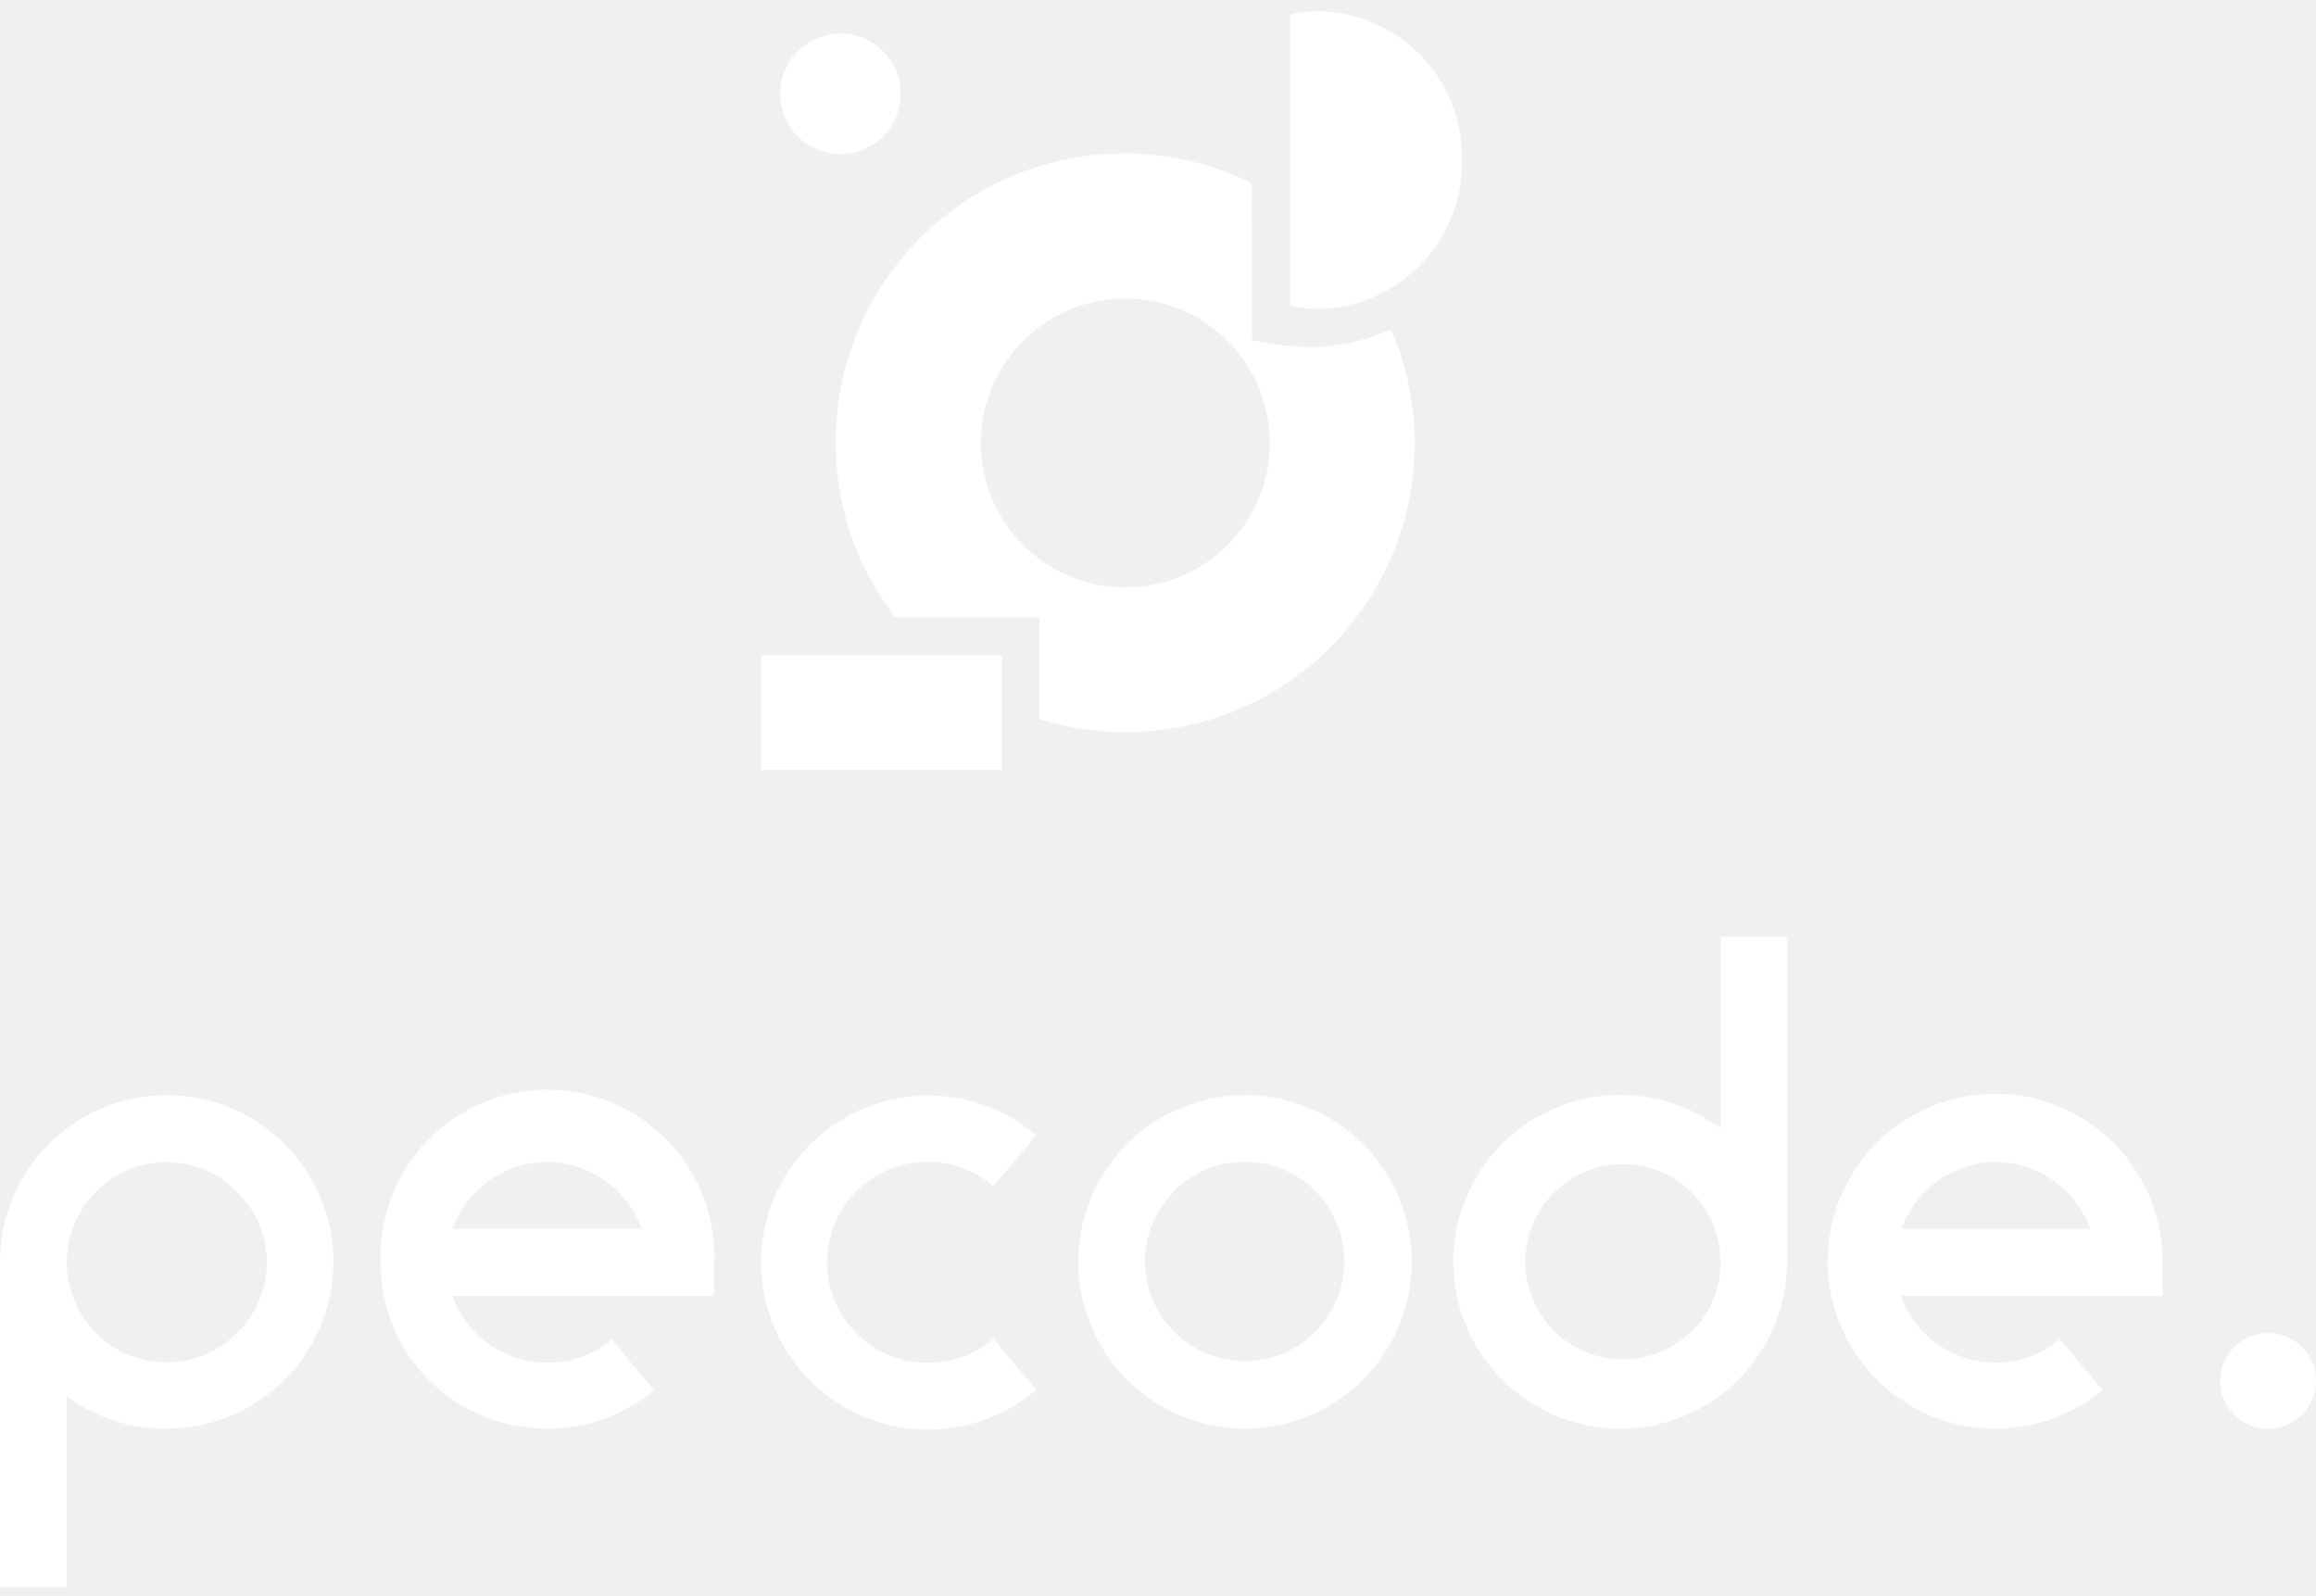
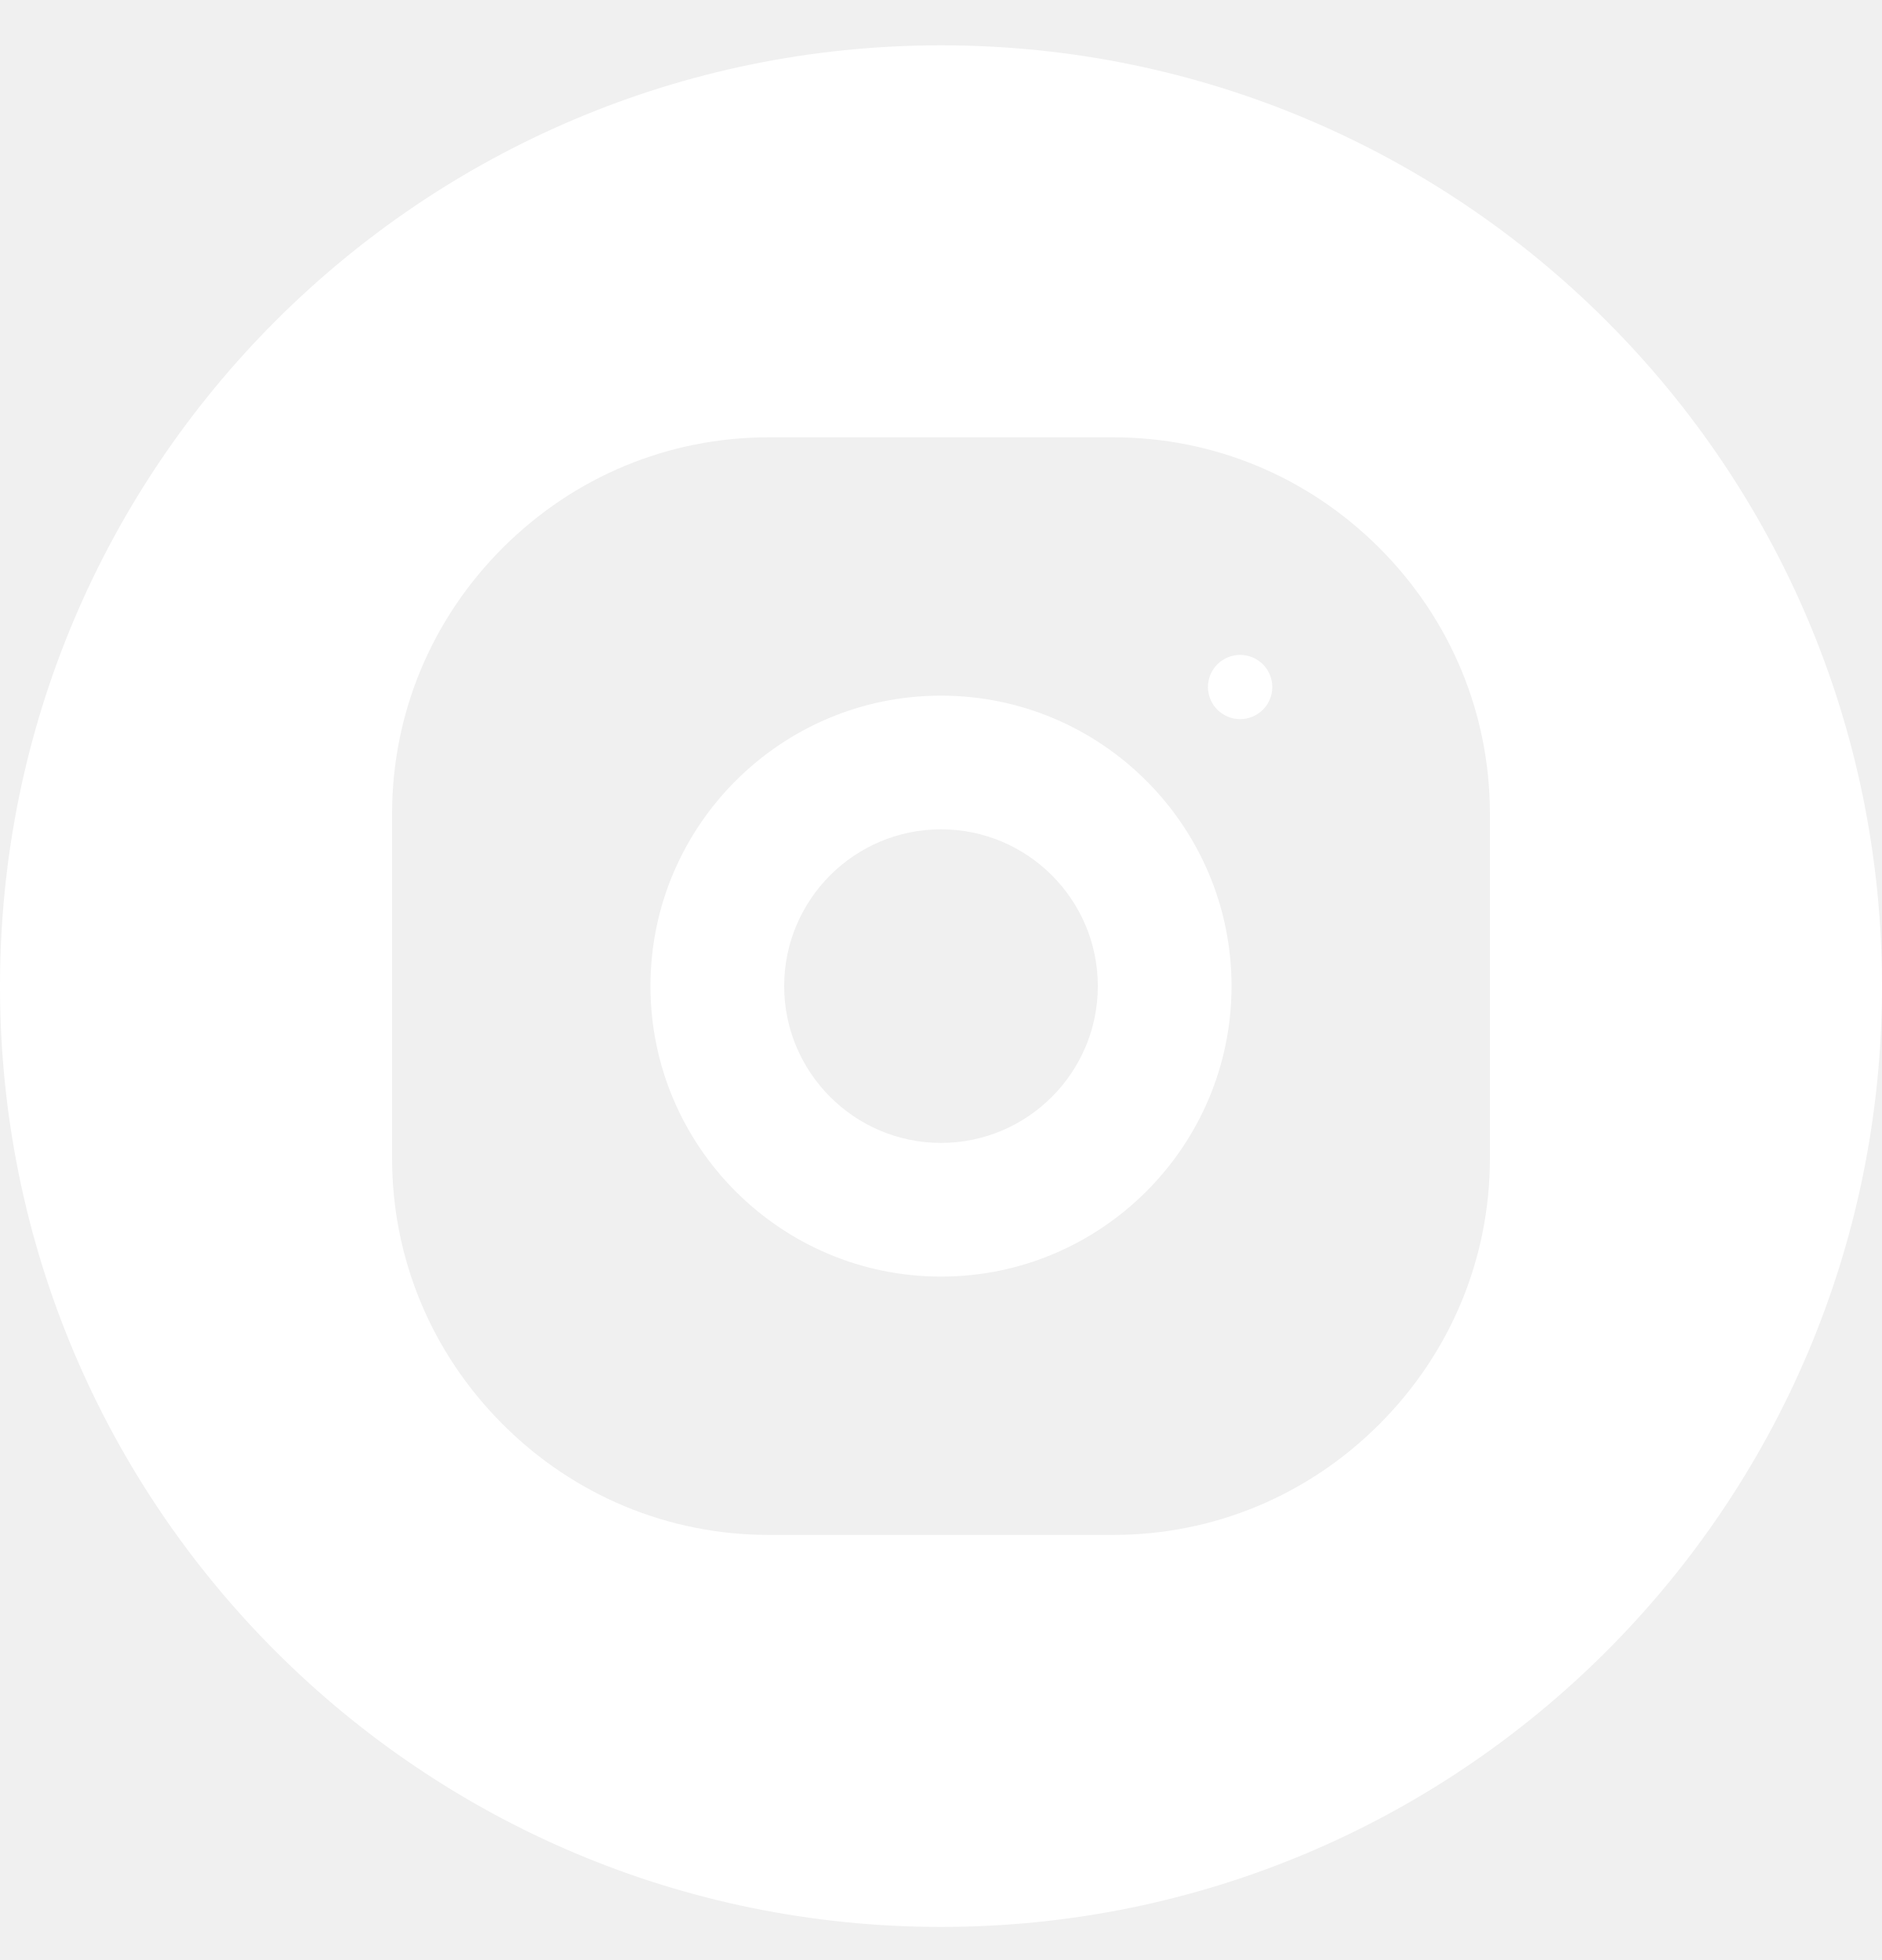
- <svg xmlns="http://www.w3.org/2000/svg" width="119" height="82" viewBox="0 0 119 82" fill="none">
-   <path d="M43.183 7.916C44.893 7.916 46.28 6.529 46.28 4.818C46.28 3.108 44.893 1.721 43.183 1.721C41.472 1.721 40.086 3.108 40.086 4.818C40.086 6.529 41.472 7.916 43.183 7.916Z" fill="white" />
-   <path fill-rule="evenodd" clip-rule="evenodd" d="M64.329 17.469C65.375 17.715 66.447 17.835 67.522 17.827C68.889 17.803 70.236 17.491 71.474 16.911C72.449 19.17 72.847 21.637 72.632 24.089C72.417 26.54 71.595 28.9 70.24 30.955C68.886 33.01 67.042 34.695 64.874 35.859C62.705 37.023 60.282 37.63 57.821 37.623C56.327 37.624 54.841 37.398 53.415 36.952V31.717H45.983C43.954 29.06 42.882 25.796 42.94 22.453C42.999 19.111 44.185 15.886 46.306 13.302C48.427 10.719 51.358 8.927 54.625 8.218C57.892 7.51 61.302 7.926 64.303 9.399L64.329 17.469ZM57.821 30.19C59.289 30.19 60.724 29.755 61.945 28.939C63.166 28.123 64.118 26.963 64.68 25.606C65.242 24.25 65.388 22.757 65.102 21.317C64.816 19.876 64.109 18.553 63.07 17.515C62.032 16.477 60.709 15.769 59.269 15.483C57.829 15.196 56.336 15.344 54.98 15.905C53.623 16.467 52.464 17.419 51.648 18.64C50.832 19.861 50.397 21.297 50.397 22.765C50.397 24.734 51.179 26.623 52.571 28.015C53.964 29.408 55.852 30.19 57.821 30.19Z" fill="white" />
-   <path d="M51.47 33.671H39.117V39.551H51.47V33.671Z" fill="white" />
-   <path d="M66.3 15.724C66.782 15.822 67.273 15.872 67.765 15.872C69.754 15.833 71.645 15.006 73.024 13.573C74.403 12.14 75.157 10.218 75.12 8.229C75.139 7.242 74.964 6.26 74.603 5.34C74.242 4.421 73.704 3.582 73.018 2.871C72.332 2.16 71.513 1.591 70.607 1.198C69.701 0.804 68.727 0.594 67.739 0.578C67.255 0.579 66.773 0.631 66.3 0.735V15.724Z" fill="white" />
-   <path d="M119 70.961C119 71.448 118.856 71.923 118.585 72.328C118.315 72.733 117.931 73.048 117.481 73.234C117.032 73.42 116.537 73.469 116.06 73.374C115.583 73.279 115.144 73.045 114.8 72.701C114.456 72.357 114.222 71.918 114.127 71.441C114.032 70.964 114.081 70.469 114.267 70.019C114.453 69.57 114.769 69.186 115.173 68.915C115.578 68.645 116.053 68.501 116.54 68.501C116.863 68.499 117.184 68.562 117.483 68.686C117.782 68.809 118.053 68.99 118.282 69.219C118.511 69.447 118.692 69.719 118.815 70.018C118.938 70.317 119.001 70.638 119 70.961Z" fill="white" />
-   <path d="M8.567 56.277C6.295 56.277 4.116 57.179 2.509 58.786C0.903 60.393 0 62.572 0 64.844L0 81.552H3.428V71.746C4.912 72.85 6.718 73.436 8.567 73.412C9.692 73.412 10.806 73.191 11.845 72.76C12.884 72.329 13.829 71.698 14.624 70.903C15.42 70.107 16.051 69.163 16.481 68.123C16.912 67.084 17.133 65.97 17.133 64.844C17.133 63.719 16.912 62.605 16.481 61.566C16.051 60.526 15.42 59.582 14.624 58.786C13.829 57.99 12.884 57.359 11.845 56.929C10.806 56.498 9.692 56.277 8.567 56.277ZM12.17 68.491C11.703 68.974 11.143 69.356 10.523 69.614C9.903 69.872 9.238 70.001 8.567 69.992C7.89 70.005 7.218 69.878 6.592 69.62C5.966 69.362 5.4 68.978 4.929 68.491C3.969 67.531 3.43 66.229 3.43 64.871C3.43 63.513 3.969 62.21 4.929 61.25C5.398 60.764 5.961 60.377 6.583 60.113C7.205 59.849 7.874 59.713 8.549 59.713C9.225 59.713 9.894 59.849 10.516 60.113C11.138 60.377 11.7 60.764 12.17 61.25C12.658 61.718 13.046 62.28 13.312 62.902C13.577 63.525 13.714 64.194 13.714 64.871C13.714 65.547 13.577 66.217 13.312 66.839C13.046 67.461 12.658 68.023 12.17 68.491Z" fill="white" />
-   <path d="M28.125 73.412C30.128 73.415 32.069 72.717 33.612 71.44L31.432 68.823C30.511 69.609 29.336 70.033 28.125 70.018C27.057 70.023 26.014 69.696 25.14 69.082C24.266 68.467 23.605 67.596 23.249 66.589H36.701V64.844C36.737 63.696 36.543 62.551 36.129 61.479C35.714 60.407 35.089 59.429 34.289 58.604C33.49 57.778 32.532 57.122 31.474 56.674C30.416 56.225 29.279 55.994 28.13 55.994C26.98 55.994 25.843 56.225 24.785 56.674C23.727 57.122 22.77 57.778 21.97 58.604C21.17 59.429 20.545 60.407 20.131 61.479C19.716 62.551 19.522 63.696 19.559 64.844C19.548 65.972 19.762 67.091 20.189 68.135C20.616 69.18 21.247 70.128 22.044 70.926C22.842 71.724 23.791 72.355 24.835 72.781C25.879 73.208 26.997 73.423 28.125 73.412ZM28.125 59.706C29.184 59.72 30.214 60.055 31.079 60.668C31.943 61.28 32.602 62.14 32.967 63.134H23.249C23.616 62.134 24.28 61.27 25.151 60.658C26.023 60.045 27.06 59.713 28.125 59.706Z" fill="white" />
-   <path d="M63.971 73.412C65.665 73.412 67.322 72.91 68.73 71.968C70.139 71.027 71.237 69.689 71.886 68.123C72.534 66.558 72.704 64.835 72.373 63.173C72.043 61.511 71.227 59.984 70.029 58.786C68.831 57.588 67.304 56.772 65.642 56.441C63.98 56.111 62.258 56.28 60.693 56.929C59.127 57.577 57.789 58.675 56.848 60.084C55.907 61.493 55.404 63.15 55.404 64.844C55.404 67.117 56.307 69.296 57.913 70.903C59.52 72.51 61.699 73.412 63.971 73.412ZM60.333 61.197C61.172 60.359 62.275 59.838 63.455 59.722C64.635 59.607 65.818 59.904 66.803 60.564C67.788 61.224 68.514 62.205 68.856 63.34C69.198 64.475 69.137 65.694 68.681 66.789C68.225 67.883 67.404 68.785 66.357 69.342C65.31 69.898 64.103 70.074 62.941 69.84C61.778 69.605 60.734 68.975 59.985 68.056C59.236 67.137 58.828 65.987 58.833 64.801C58.832 64.137 58.965 63.48 59.223 62.869C59.48 62.258 59.858 61.704 60.333 61.241V61.197Z" fill="white" />
-   <path d="M88.406 57.987C86.862 56.825 84.971 56.219 83.039 56.267C81.108 56.314 79.249 57.013 77.764 58.249C76.279 59.485 75.255 61.187 74.858 63.078C74.461 64.969 74.714 66.939 75.576 68.668C76.439 70.397 77.859 71.785 79.609 72.605C81.358 73.426 83.333 73.632 85.214 73.189C87.095 72.746 88.771 71.682 89.971 70.167C91.171 68.653 91.825 66.777 91.826 64.845V48.137H88.406V57.987ZM86.862 68.457C86.028 69.257 84.944 69.744 83.792 69.837C82.641 69.929 81.493 69.622 80.542 68.966C79.591 68.31 78.895 67.345 78.573 66.236C78.251 65.126 78.321 63.94 78.772 62.876C79.224 61.812 80.028 60.937 81.05 60.398C82.072 59.859 83.249 59.69 84.381 59.918C85.514 60.147 86.533 60.759 87.266 61.652C87.999 62.545 88.402 63.663 88.406 64.819C88.417 65.503 88.286 66.183 88.02 66.813C87.754 67.444 87.36 68.013 86.862 68.483V68.457Z" fill="white" />
-   <path d="M102.548 73.413C104.551 73.415 106.491 72.718 108.035 71.441L105.845 68.824C104.928 69.609 103.755 70.034 102.548 70.019C101.479 70.023 100.435 69.696 99.559 69.082C98.684 68.468 98.022 67.597 97.662 66.59H111.114V64.845C111.121 63.141 110.622 61.473 109.679 60.053C108.737 58.633 107.394 57.525 105.82 56.869C104.247 56.214 102.515 56.04 100.843 56.371C99.171 56.702 97.635 57.522 96.43 58.727C95.225 59.932 94.406 61.468 94.075 63.14C93.744 64.812 93.917 66.545 94.573 68.118C95.228 69.692 96.336 71.035 97.756 71.978C99.175 72.92 100.843 73.42 102.548 73.413ZM102.548 59.706C103.607 59.721 104.637 60.056 105.501 60.668C106.365 61.281 107.024 62.141 107.389 63.135H97.706C98.071 62.141 98.73 61.281 99.594 60.668C100.459 60.056 101.488 59.721 102.548 59.706Z" fill="white" />
-   <path d="M51.042 68.806L53.249 71.423C52.001 72.484 50.474 73.165 48.851 73.386C47.228 73.608 45.575 73.359 44.088 72.671C42.601 71.983 41.342 70.884 40.46 69.503C39.577 68.123 39.108 66.518 39.108 64.88C39.108 63.241 39.577 61.637 40.46 60.256C41.342 58.875 42.601 57.776 44.088 57.088C45.575 56.4 47.228 56.152 48.851 56.373C50.474 56.594 52.001 57.275 53.249 58.336L51.034 60.953C50.401 60.407 49.646 60.023 48.832 59.833C48.019 59.643 47.171 59.653 46.362 59.863C45.553 60.072 44.807 60.475 44.188 61.036C43.57 61.598 43.096 62.301 42.809 63.086C42.521 63.87 42.428 64.713 42.538 65.541C42.648 66.37 42.957 67.159 43.439 67.842C43.921 68.525 44.562 69.08 45.306 69.461C46.049 69.841 46.874 70.036 47.71 70.027C48.931 70.033 50.114 69.599 51.042 68.806Z" fill="white" />
+ <svg xmlns="http://www.w3.org/2000/svg" width="24" height="25" viewBox="0 0 24 25" fill="none">
+   <path fill-rule="evenodd" clip-rule="evenodd" d="M24 12.578C24 19.205 18.627 24.578 12 24.578C5.373 24.578 0 19.205 0 12.578C0 5.95 5.373 0.578 12 0.578C18.627 0.578 24 5.95 24 12.578ZM12 10.578C10.897 10.578 10 11.475 10 12.578C10 13.68 10.897 14.578 12 14.578C13.103 14.578 14 13.68 14 12.578C14 11.475 13.103 10.578 12 10.578ZM14.197 5.578C15.475 5.578 16.68 6.079 17.589 6.988C18.499 7.898 19 9.103 19 10.381V14.774C19 16.052 18.499 17.257 17.589 18.167C16.68 19.077 15.475 19.578 14.197 19.578H9.803C8.525 19.578 7.32 19.077 6.411 18.167C5.501 17.257 5 16.052 5 14.774V10.381C5 9.103 5.501 7.898 6.411 6.988C7.32 6.079 8.525 5.578 9.803 5.578H14.197ZM8.295 12.578C8.295 14.621 9.957 16.283 12 16.283C14.043 16.283 15.705 14.621 15.705 12.578C15.705 10.535 14.043 8.873 12 8.873C9.957 8.873 8.295 10.535 8.295 12.578ZM15.815 9.173C15.922 9.173 16.028 9.129 16.105 9.053C16.181 8.977 16.225 8.871 16.225 8.763C16.225 8.655 16.181 8.549 16.105 8.473C16.028 8.397 15.922 8.353 15.815 8.353C15.707 8.353 15.601 8.397 15.525 8.473C15.448 8.549 15.404 8.655 15.404 8.763C15.404 8.871 15.448 8.977 15.525 9.053C15.601 9.129 15.707 9.173 15.815 9.173Z" fill="white" />
</svg>
